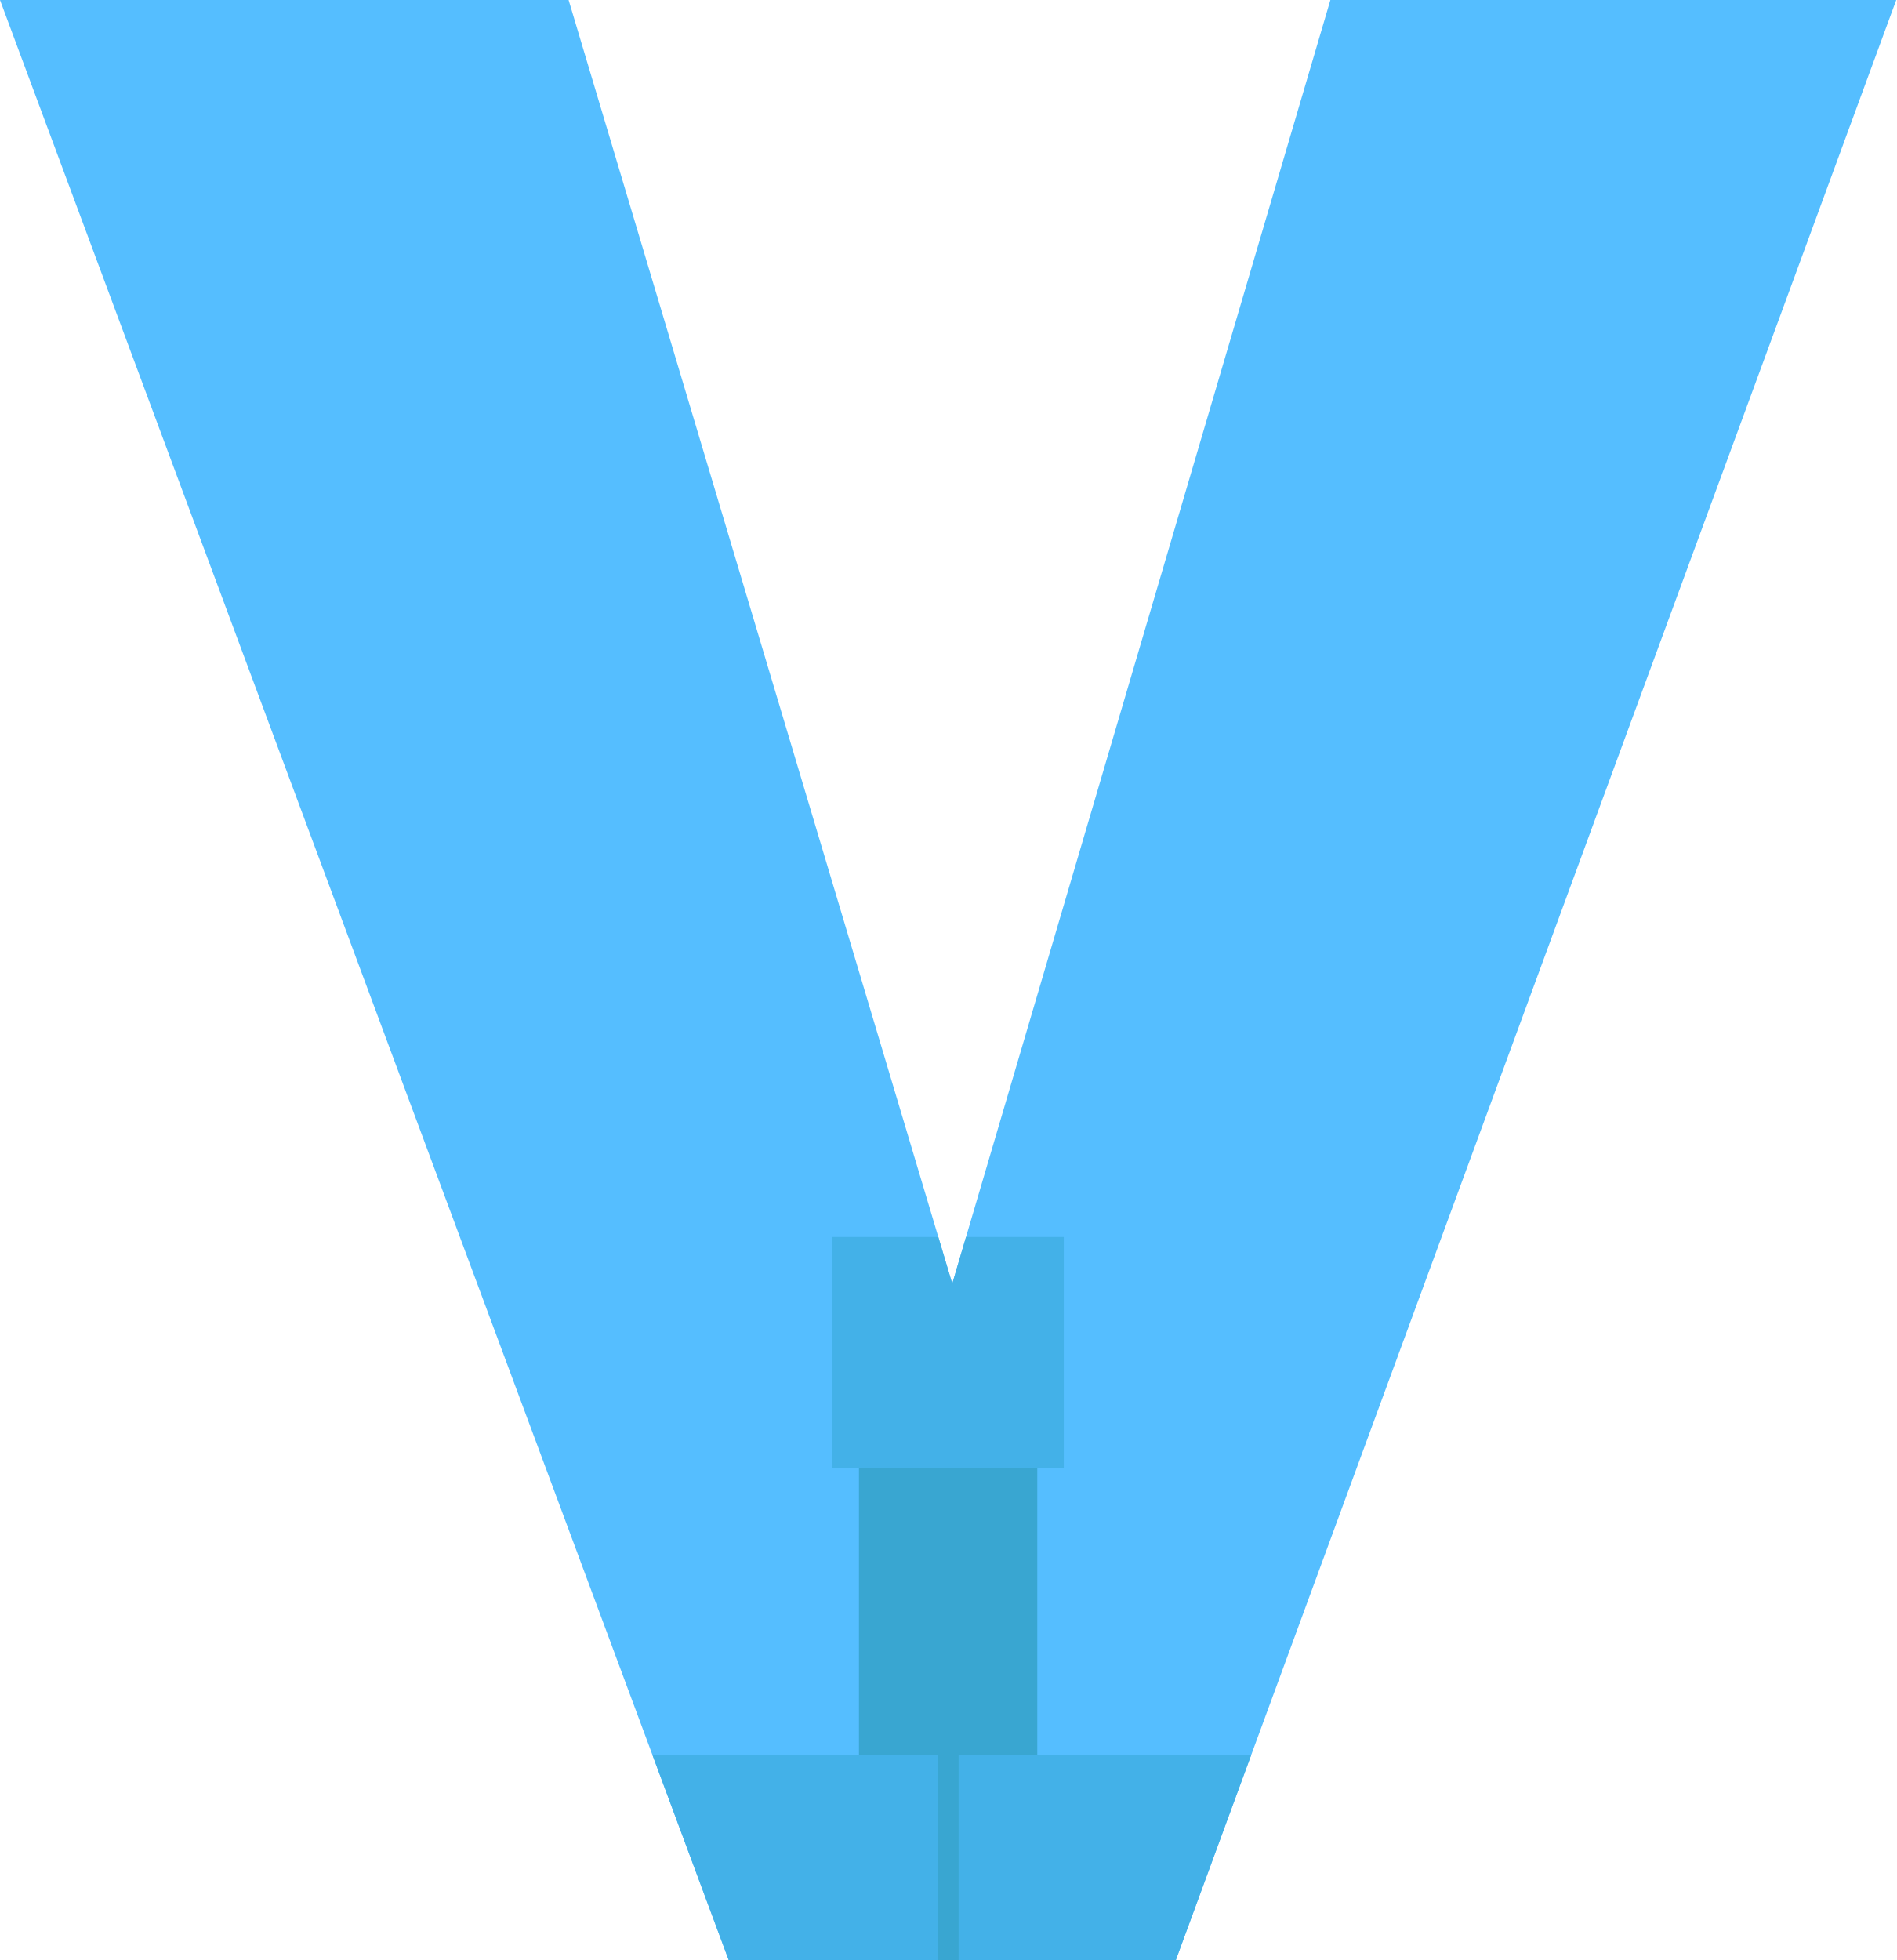
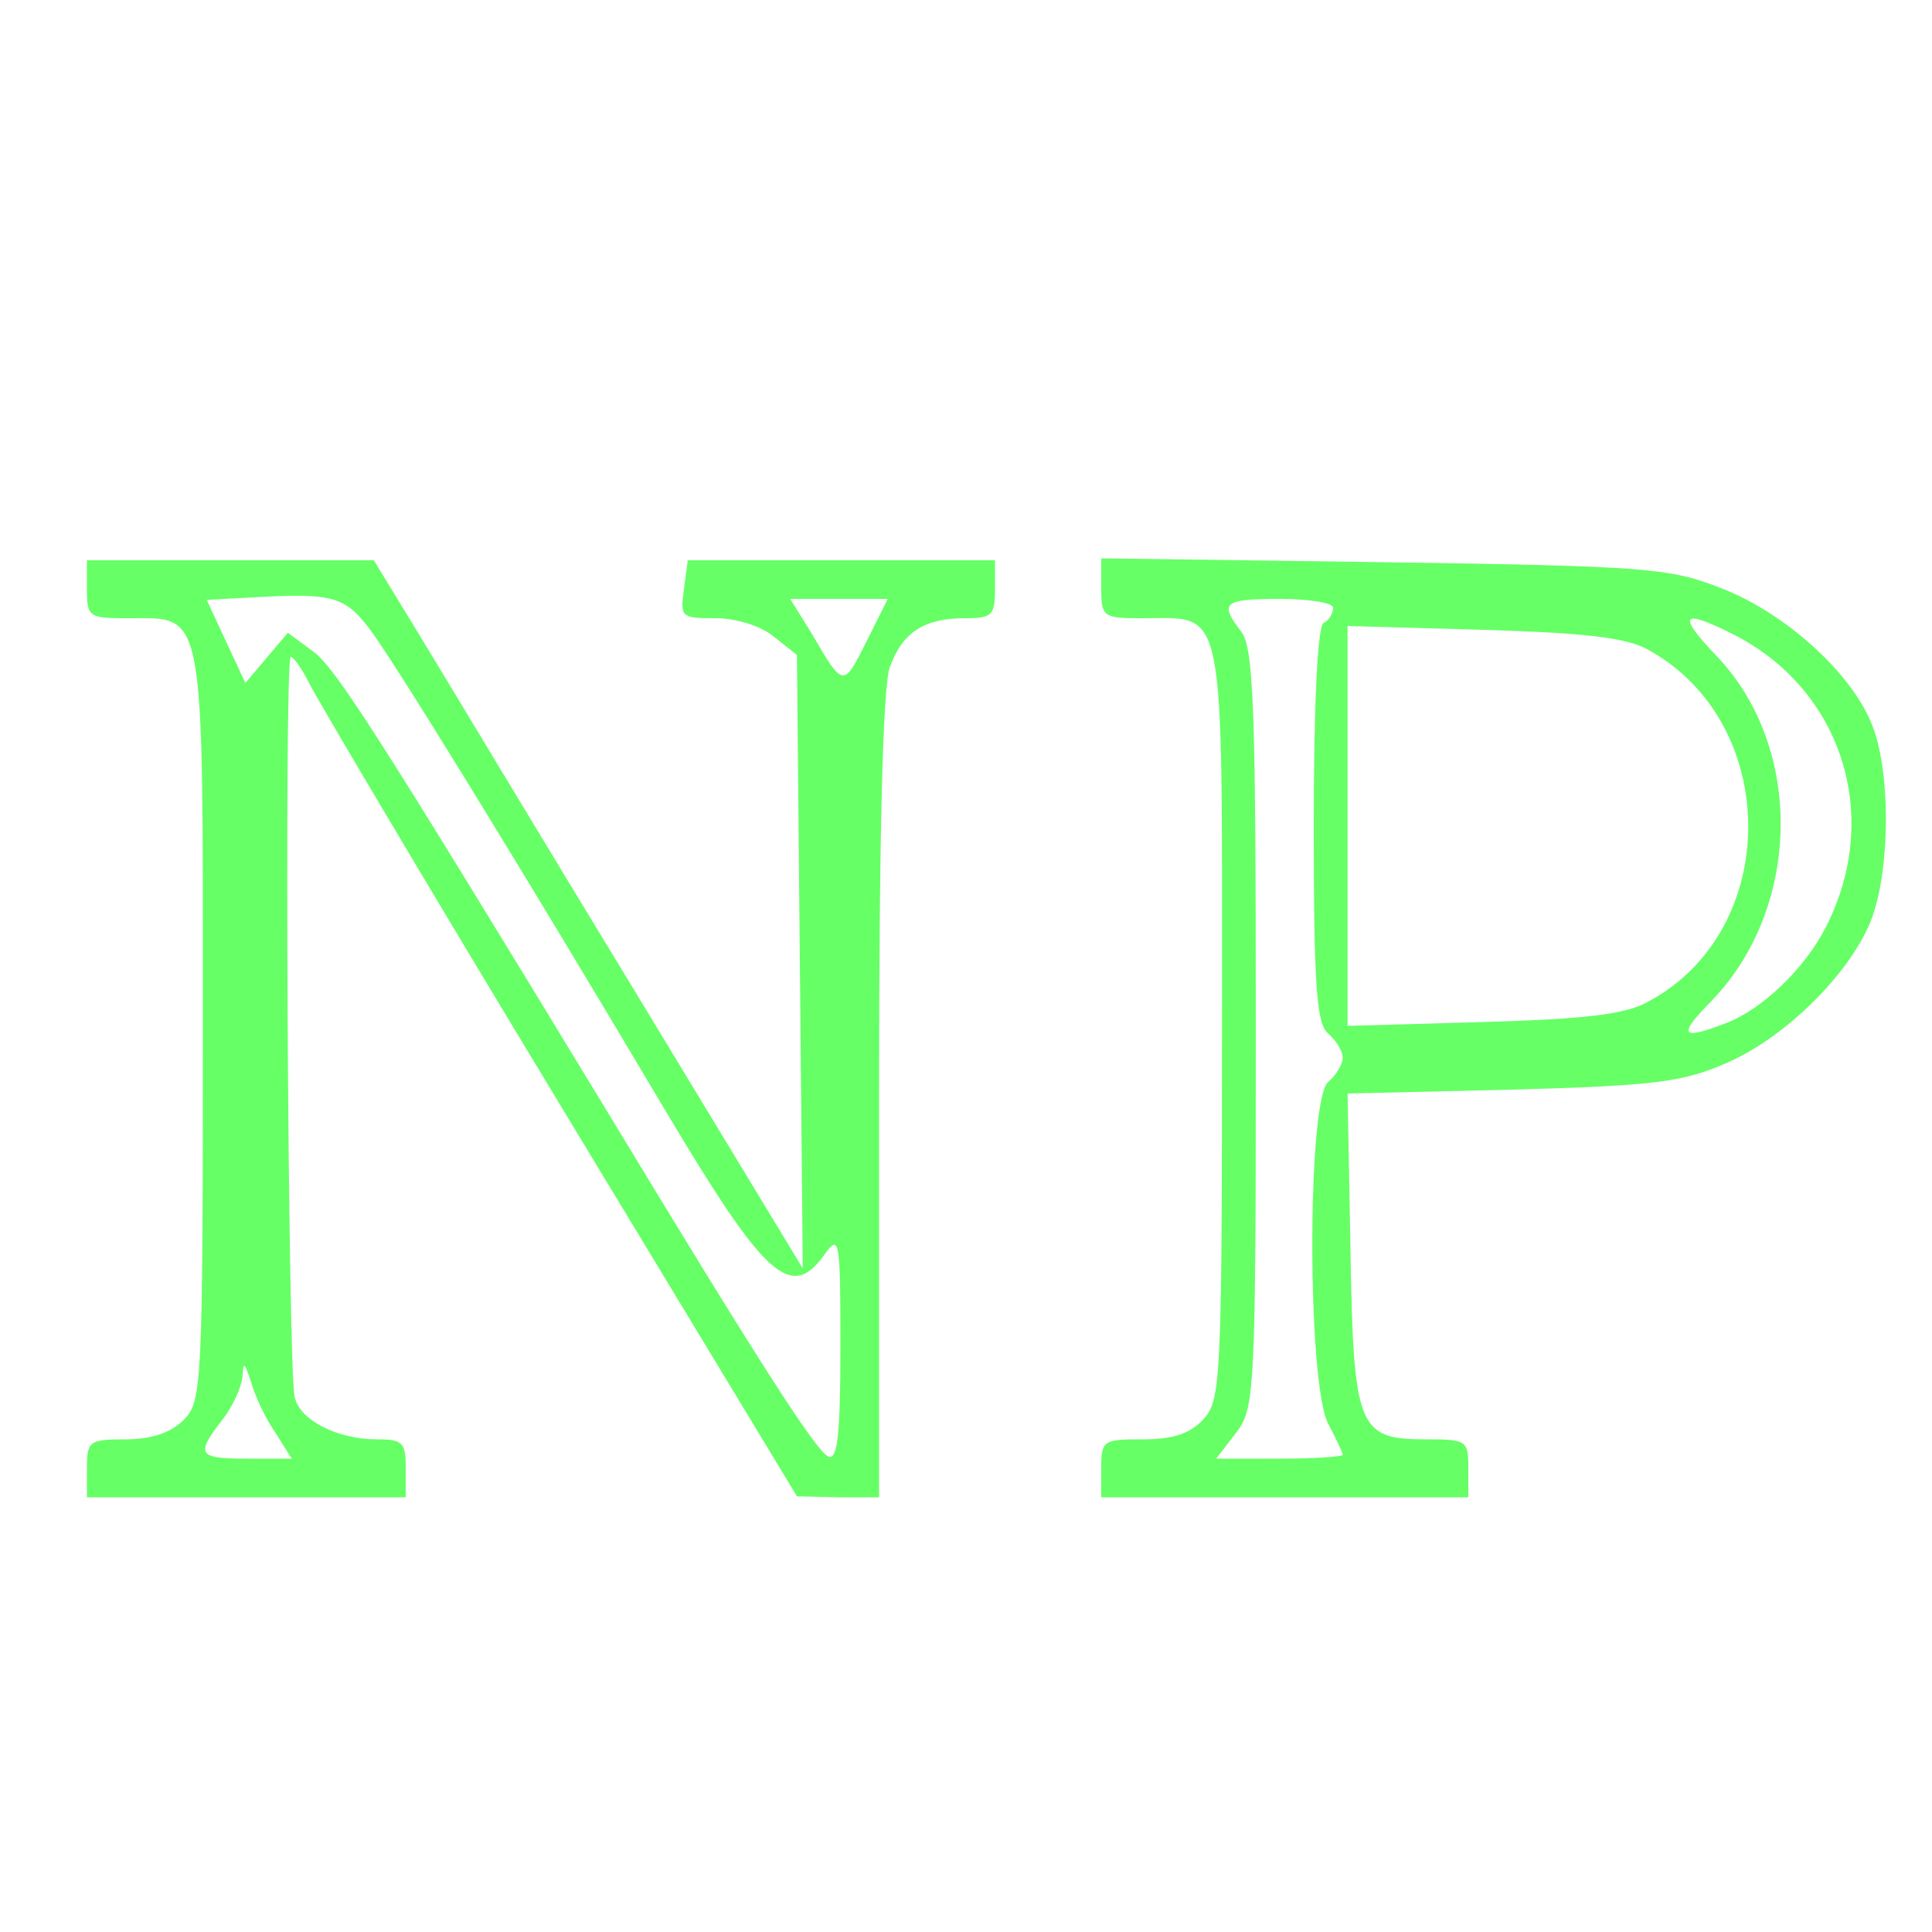
- <svg xmlns="http://www.w3.org/2000/svg" id="Layer_1" data-name="Layer 1" viewBox="0 0 1381.61 1427.86">
-   <defs>
-     <style>.cls-1{fill:none;}.cls-2{clip-path:url(#clip-path);}.cls-3{fill:#55beff;}.cls-4{fill:#43b1e8;}.cls-5{fill:#39a6d1;}</style>
-     <clipPath id="clip-path" transform="translate(-882.9 -911.1)">
-       <path class="cls-1" d="M1297.19,911.1l279.54,935.15L1852.24,911.1h412.28L1739.62,2339H1413.83L882.9,911.1Z" />
-     </clipPath>
-   </defs>
-   <g class="cls-2">
-     <path class="cls-3" d="M1297.19,911.1l279.54,935.15L1852.24,911.1h412.28L1739.62,2339H1413.83L882.9,911.1Z" transform="translate(-882.9 -911.1)" />
-     <polygon class="cls-4" points="693.82 1278.41 475.35 1278.41 530.92 1427.86 693.82 1427.86 693.82 1278.41" />
-     <polygon class="cls-4" points="911.66 1278.41 693.82 1278.41 693.82 1427.86 856.72 1427.86 911.66 1278.41" />
-     <rect class="cls-5" x="625.85" y="1069.68" width="129.92" height="208.73" />
-     <rect class="cls-4" x="606.55" y="901.16" width="168.52" height="168.52" />
+ <svg xmlns="http://www.w3.org/2000/svg" version="1.0" width="200pt" height="200pt" viewBox="0 0 200 200" preserveAspectRatio="xMidYMid meet">
+   <g transform="translate(0,200) scale(0.1,-0.1)" fill="#66ff66" stroke="none">
+     <path d="M90 1390 c0 -29 2 -30 43 -30 80 0 77 16 77 -423 0 -374 -1 -388 -20 -407 -13 -13 -33 -20 -60 -20 -38 0 -40 -2 -40 -30 l0 -30 165 0 165 0 0 30 c0 27 -3 30 -30 30 -41 0 -80 20 -85 44 -7 30 -11 766 -4 766 3 0 12 -13 20 -29 8 -16 124 -212 259 -435 l245 -405 43 -1 42 0 0 414 c0 276 4 424 11 445 13 36 35 51 78 51 28 0 31 3 31 30 l0 30 -159 0 -159 0 -4 -30 c-4 -29 -3 -30 33 -30 21 0 47 -8 60 -19 l24 -19 3 -318 3 -317 -172 284 c-95 156 -194 321 -222 367 l-50 82 -148 0 -149 0 0 -30z m291 -39 c23 -29 156 -245 308 -501 103 -173 130 -198 165 -148 15 21 16 14 16 -96 0 -90 -3 -117 -12 -114 -12 4 -67 89 -231 360 -238 392 -279 455 -302 473 l-27 20 -22 -26 -22 -26 -20 43 -20 43 55 3 c74 4 88 0 112 -31z m516 -15 c-24 -48 -24 -48 -56 7 l-23 37 51 0 50 0 -22 -44z m-612 -819 l17 -27 -46 0 c-51 0 -54 4 -26 40 11 14 20 34 21 45 1 16 2 15 9 -6 4 -14 15 -38 25 -52z" />
+     <path d="M1140 1391 c0 -30 2 -31 43 -31 87 0 82 23 82 -418 0 -369 -1 -391 -19 -411 -14 -15 -31 -21 -63 -21 -41 0 -43 -1 -43 -30 l0 -30 190 0 190 0 0 30 c0 29 -2 30 -43 30 -71 0 -76 10 -79 197 l-3 161 170 4 c148 4 177 8 221 27 61 26 127 91 150 146 21 51 22 158 1 207 -22 53 -90 114 -155 139 -53 21 -76 23 -349 27 l-293 4 0 -31z m240 -20 c0 -6 -4 -13 -10 -16 -6 -4 -10 -85 -10 -209 0 -169 3 -206 15 -216 8 -7 15 -18 15 -25 0 -7 -7 -18 -15 -25 -22 -18 -22 -312 0 -354 8 -15 15 -30 15 -32 0 -2 -30 -4 -66 -4 l-65 0 20 26 c20 26 21 37 21 418 0 329 -2 395 -15 412 -23 30 -19 34 40 34 30 0 55 -4 55 -9z m413 -27 c114 -57 156 -189 97 -304 -22 -43 -66 -85 -103 -99 -46 -18 -50 -13 -19 19 97 96 101 266 8 362 -40 42 -35 48 17 22z m-88 -16 c139 -75 140 -291 1 -365 -23 -13 -65 -18 -171 -21 l-140 -4 0 207 0 207 140 -4 c104 -3 148 -8 170 -20z" />
  </g>
-   <rect class="cls-5" x="683.2" y="1264.6" width="15.22" height="163.27" />
</svg>
